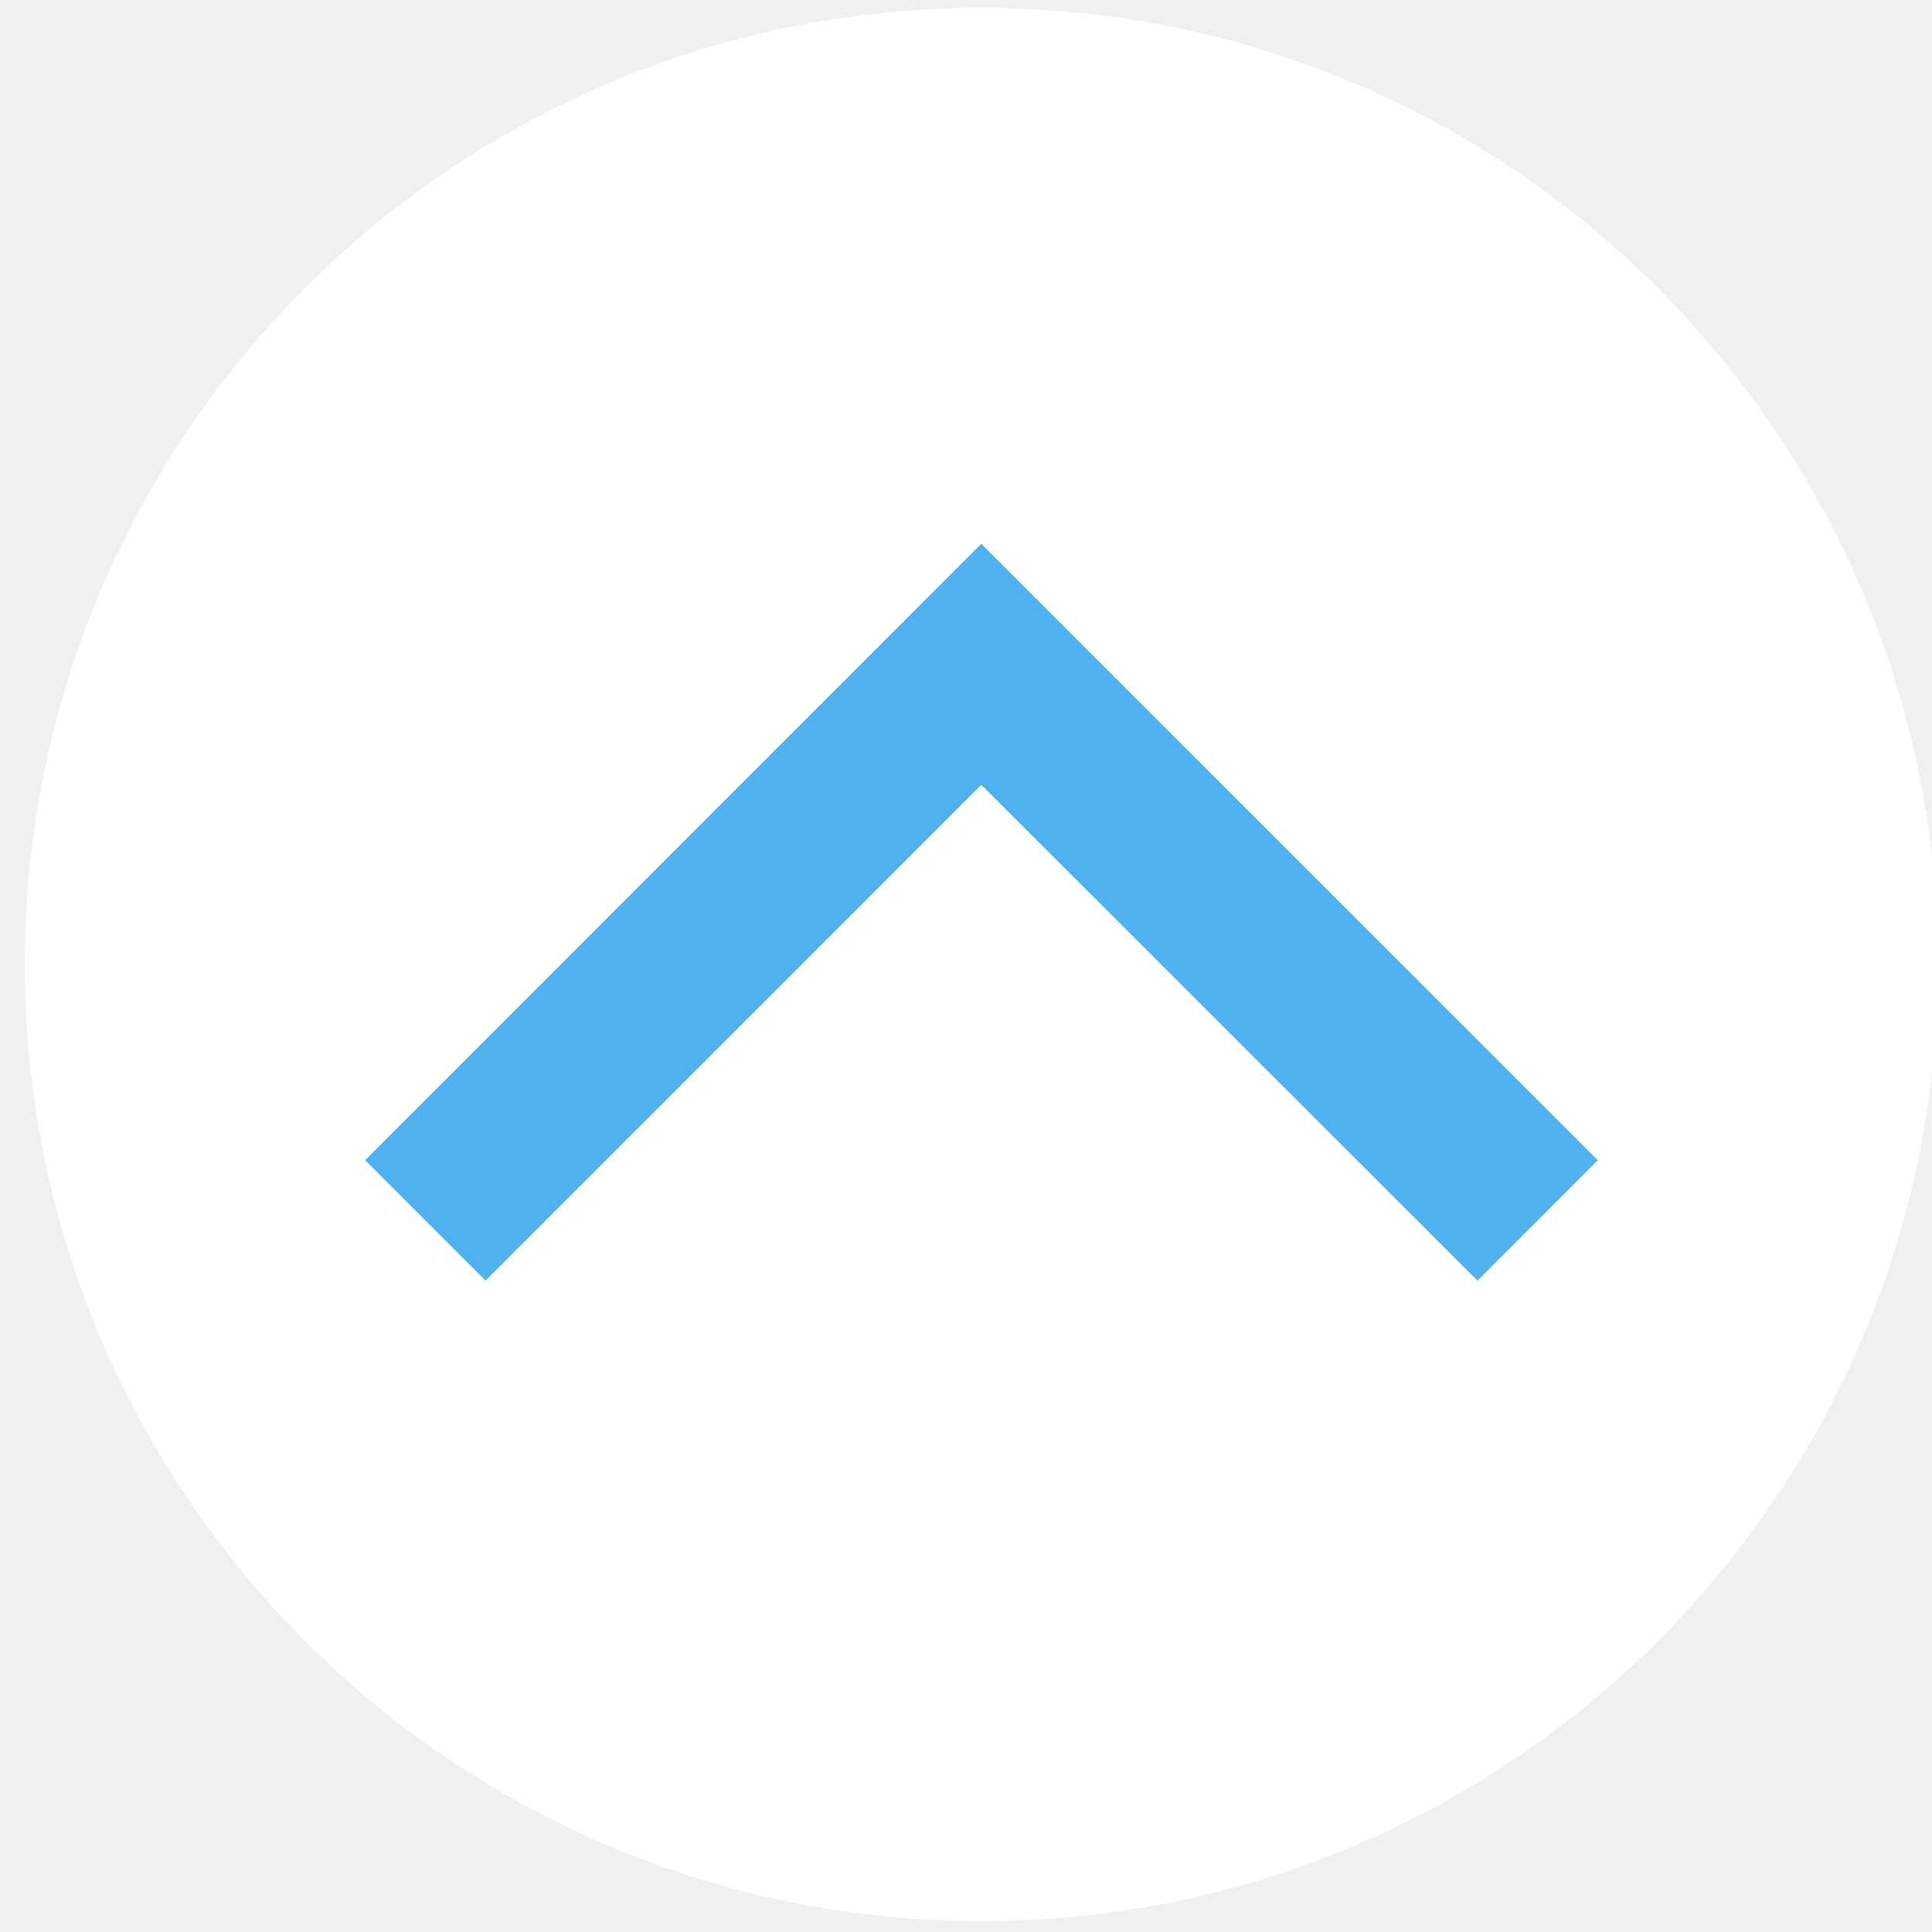
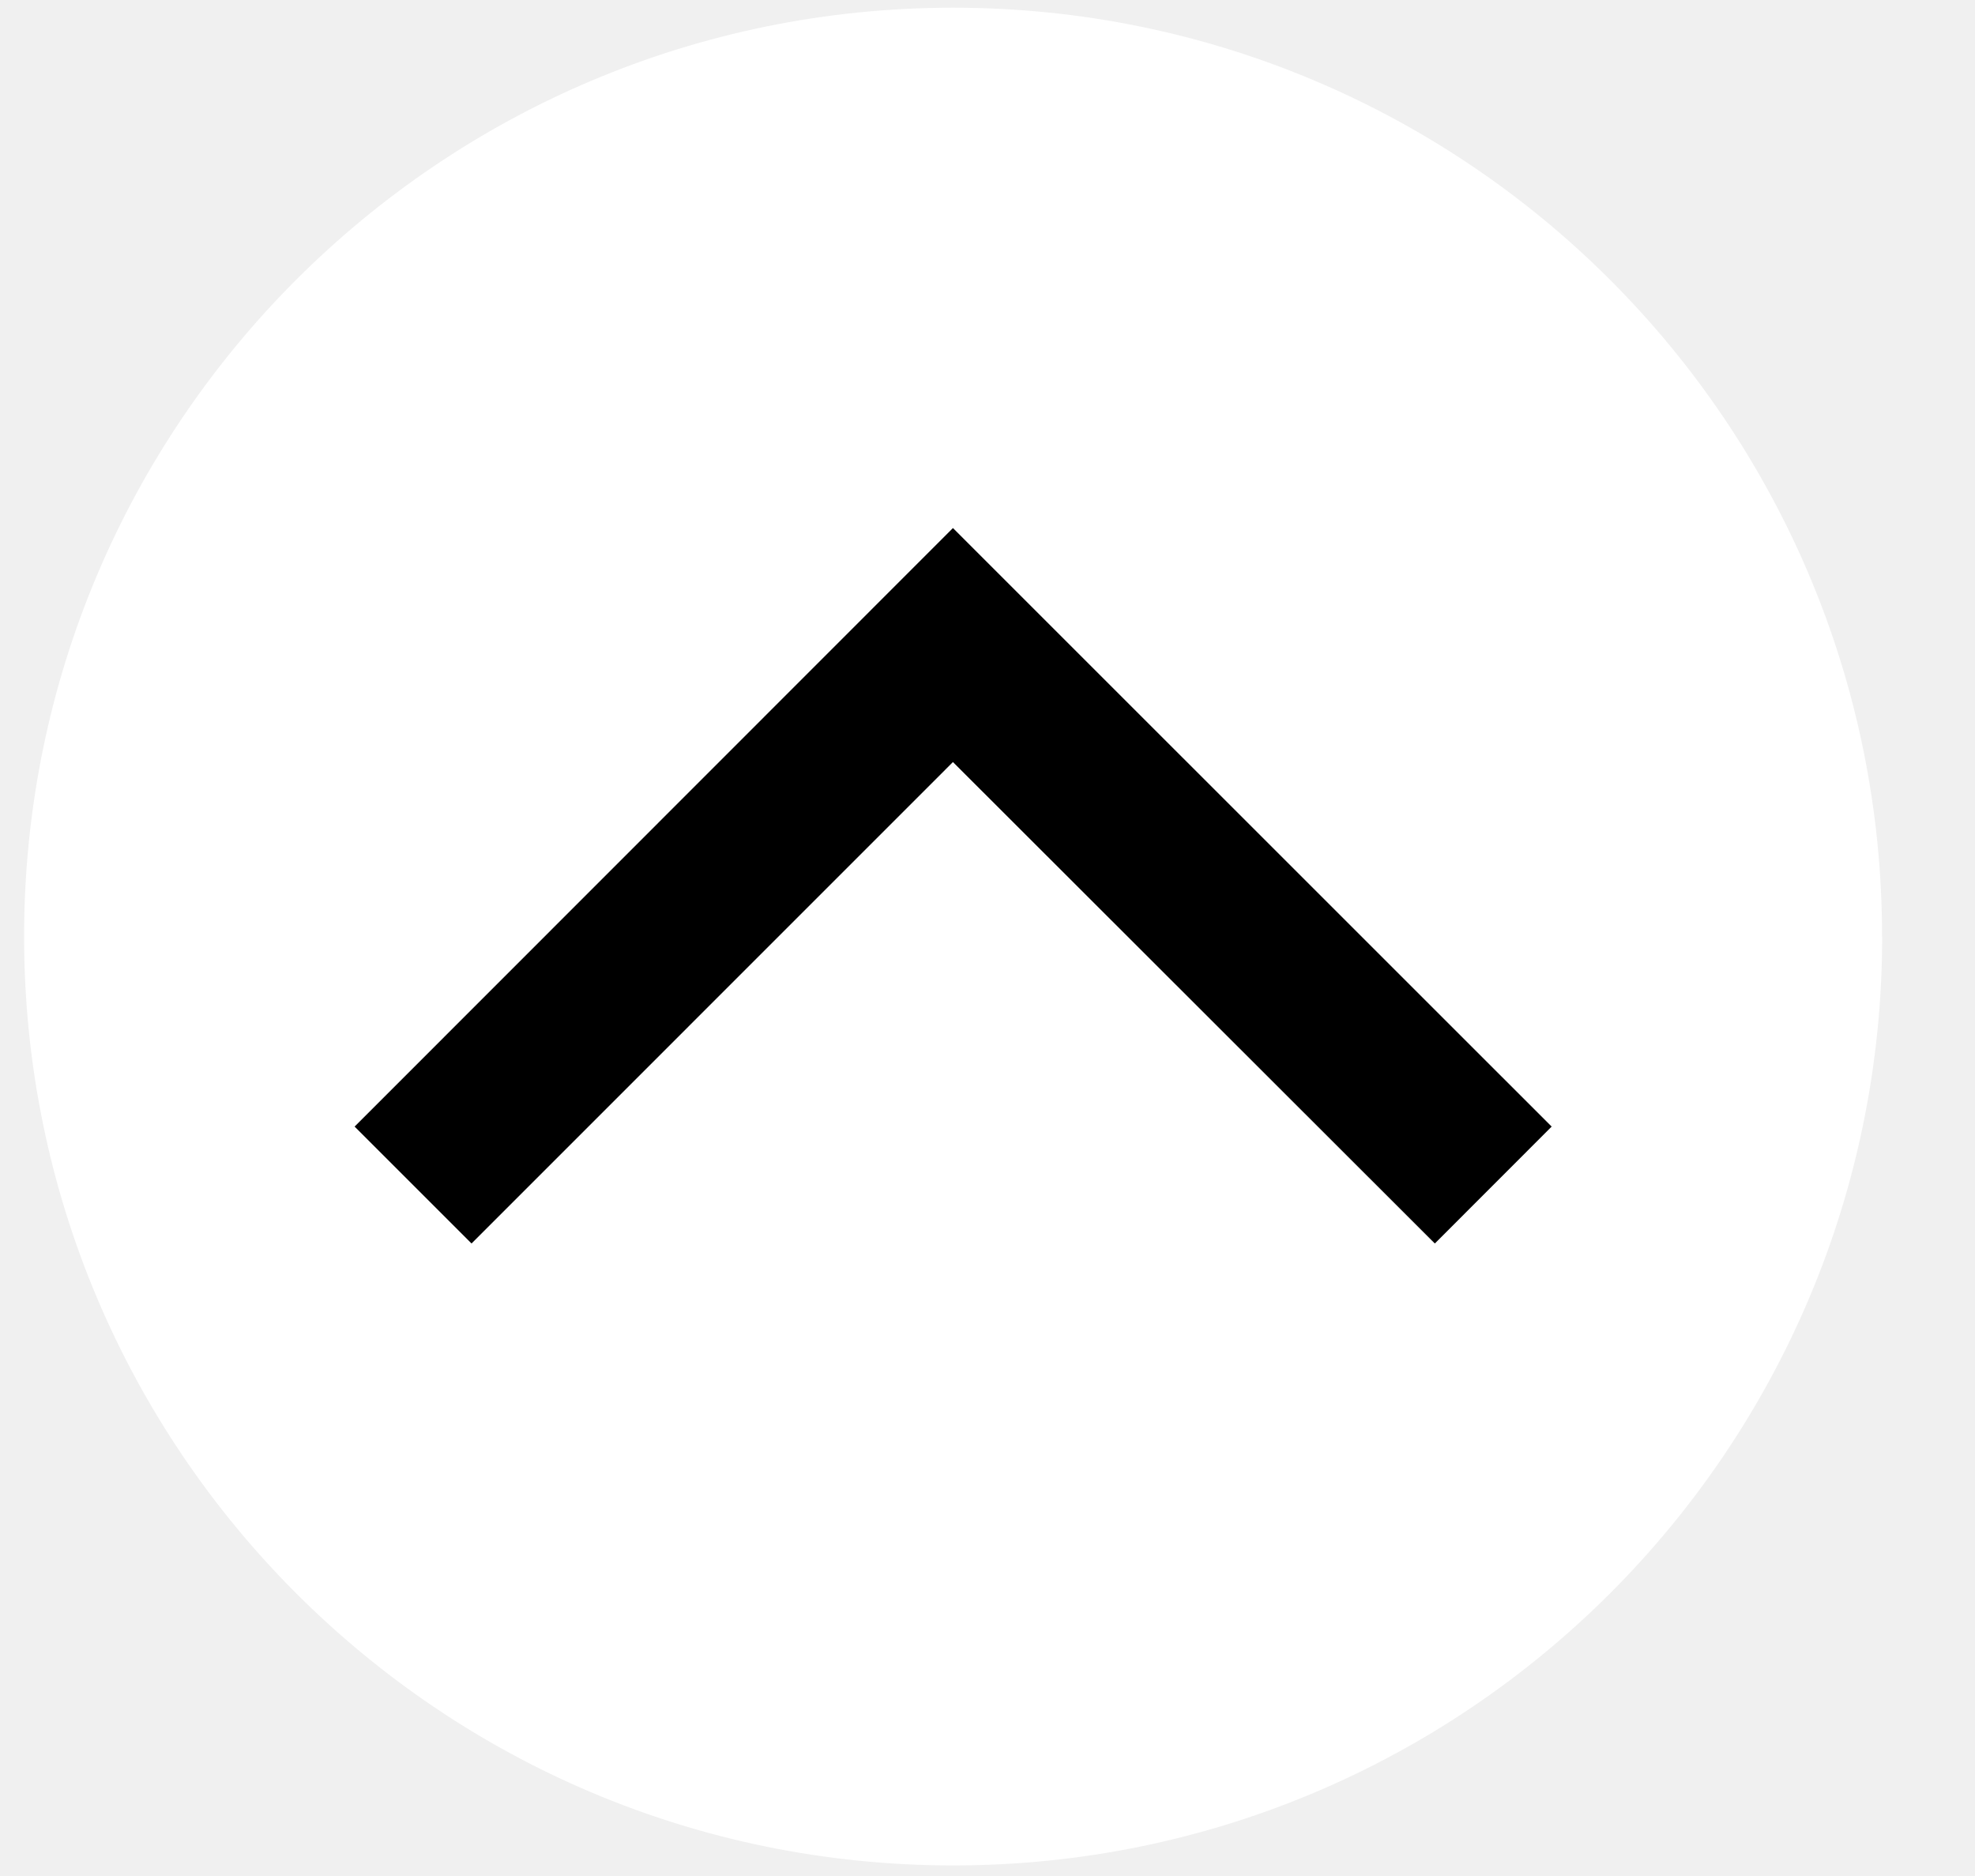
- <svg xmlns="http://www.w3.org/2000/svg" width="19" height="19" viewBox="0 0 19 19">
-   <g>
-     <g>
-       <path fill="#fff" d="M19.06 9.485a9.407 9.407 0 1 1-18.816 0 9.407 9.407 0 0 1 18.815 0z" />
-     </g>
-     <g>
-       <path fill="#50b1ef" d="M9.65 7.718l4.88 4.876 1.183-1.184L9.65 5.348 3.591 11.41l1.184 1.184z" />
+ <svg xmlns="http://www.w3.org/2000/svg" width="20px" height="19px" viewBox="0 0 20 19" version="1.1">
+   <g id="Mobile" stroke="none" stroke-width="1" fill="none" fill-rule="evenodd">
+     <g id="arrow-1" fill-rule="nonzero">
+       <path d="M19.06,9.485 C19.06,14.681 14.848,18.893 9.652,18.893 C4.456,18.893 0.244,14.681 0.244,9.485 C0.244,4.289 4.456,0.078 9.652,0.078 C14.847,0.078 19.059,4.289 19.059,9.485 L19.06,9.485 Z" id="Path" fill="#FFFFFF" />
+       <polygon id="Path" fill="#000000" points="9.65 7.718 14.53 12.594 15.713 11.41 9.65 5.348 3.591 11.41 4.775 12.594" />
    </g>
  </g>
</svg>
